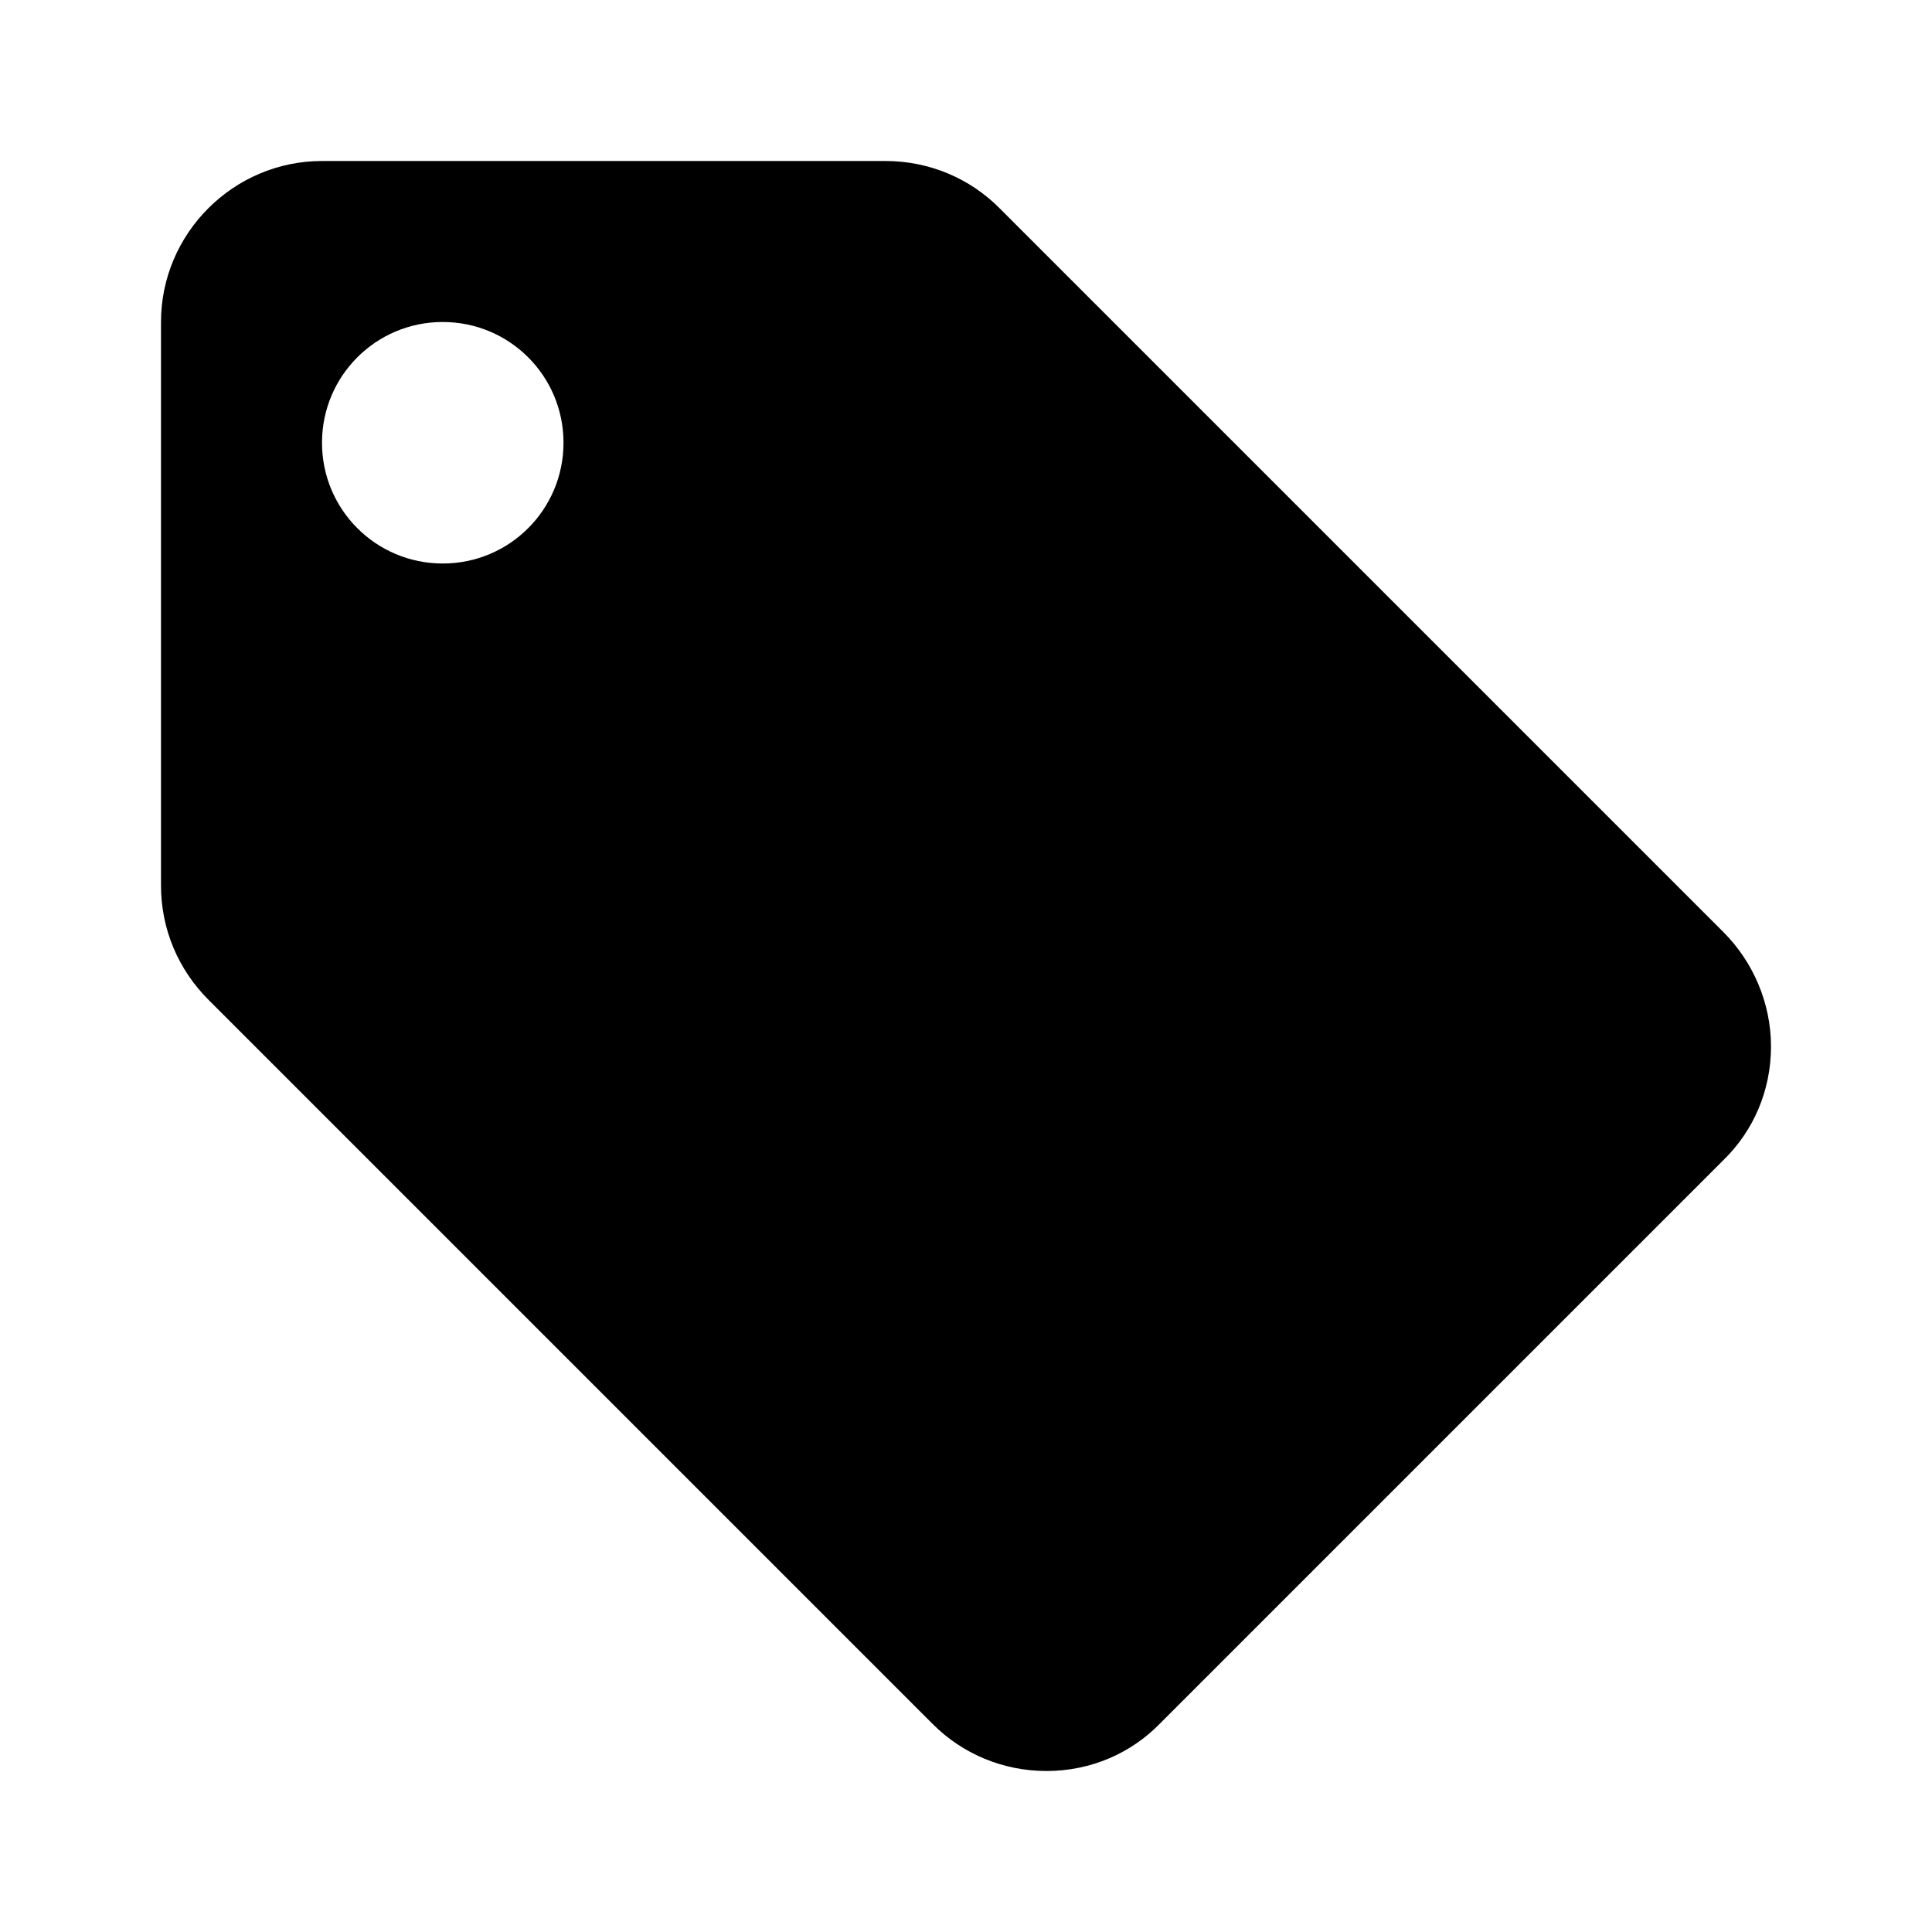
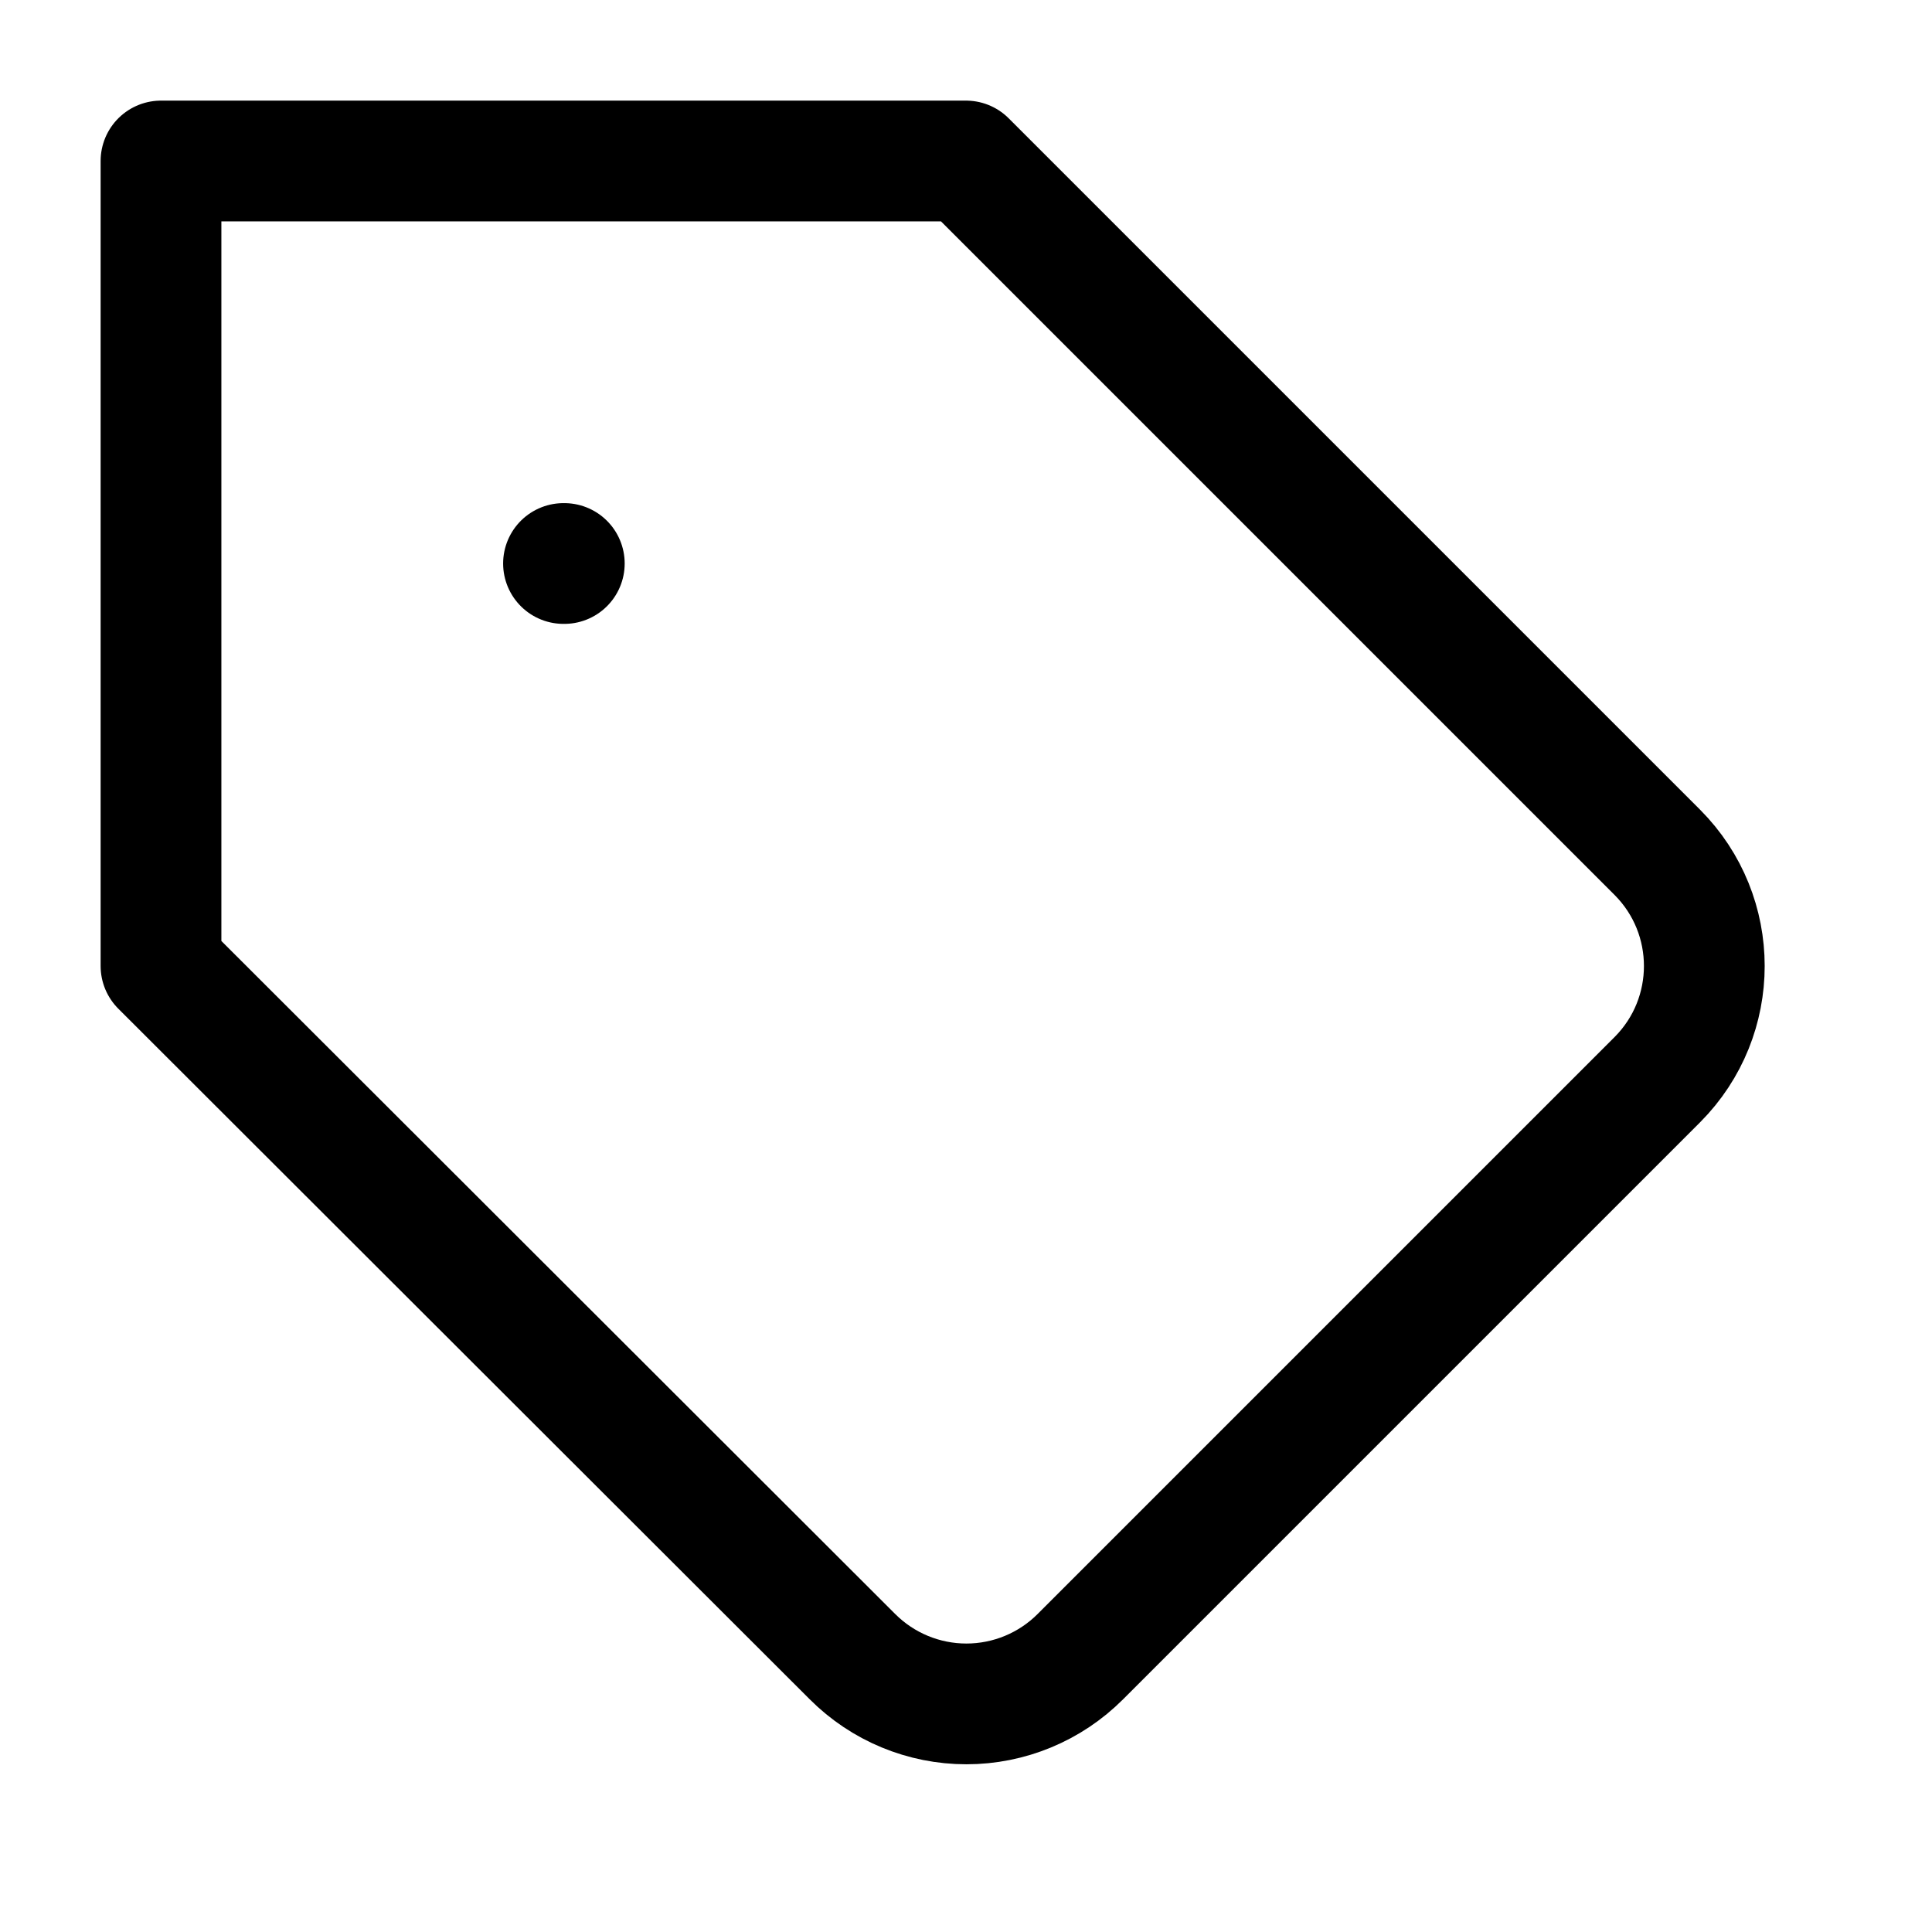
- <svg xmlns="http://www.w3.org/2000/svg" viewBox="0 0 24 24">
-   <path d="M0 0h24v24h-24z" fill="none" />
-   <path d="M21.41 11.58l-9-9c-.36-.36-.86-.58-1.41-.58h-7c-1.1 0-2 .9-2 2v7c0 .55.22 1.05.59 1.42l9 9c.36.36.86.58 1.41.58.55 0 1.05-.22 1.41-.59l7-7c.37-.36.59-.86.59-1.41 0-.55-.23-1.06-.59-1.42zm-15.91-4.58c-.83 0-1.5-.67-1.5-1.5s.67-1.5 1.5-1.5 1.5.67 1.5 1.5-.67 1.5-1.5 1.5z" />
+ <svg xmlns="http://www.w3.org/2000/svg" width="32" height="32" viewBox="0 0 24 24" fill="none" stroke="black" stroke-width="1.5" stroke-linecap="round" stroke-linejoin="round" class="feather feather-tag">
+   <path d="M20.59 13.41l-7.17 7.17a2 2 0 0 1-2.83 0L2 12V2h10l8.59 8.59a2 2 0 0 1 0 2.82z" />
+   <line x1="7" y1="7" x2="7.01" y2="7" />
</svg>
